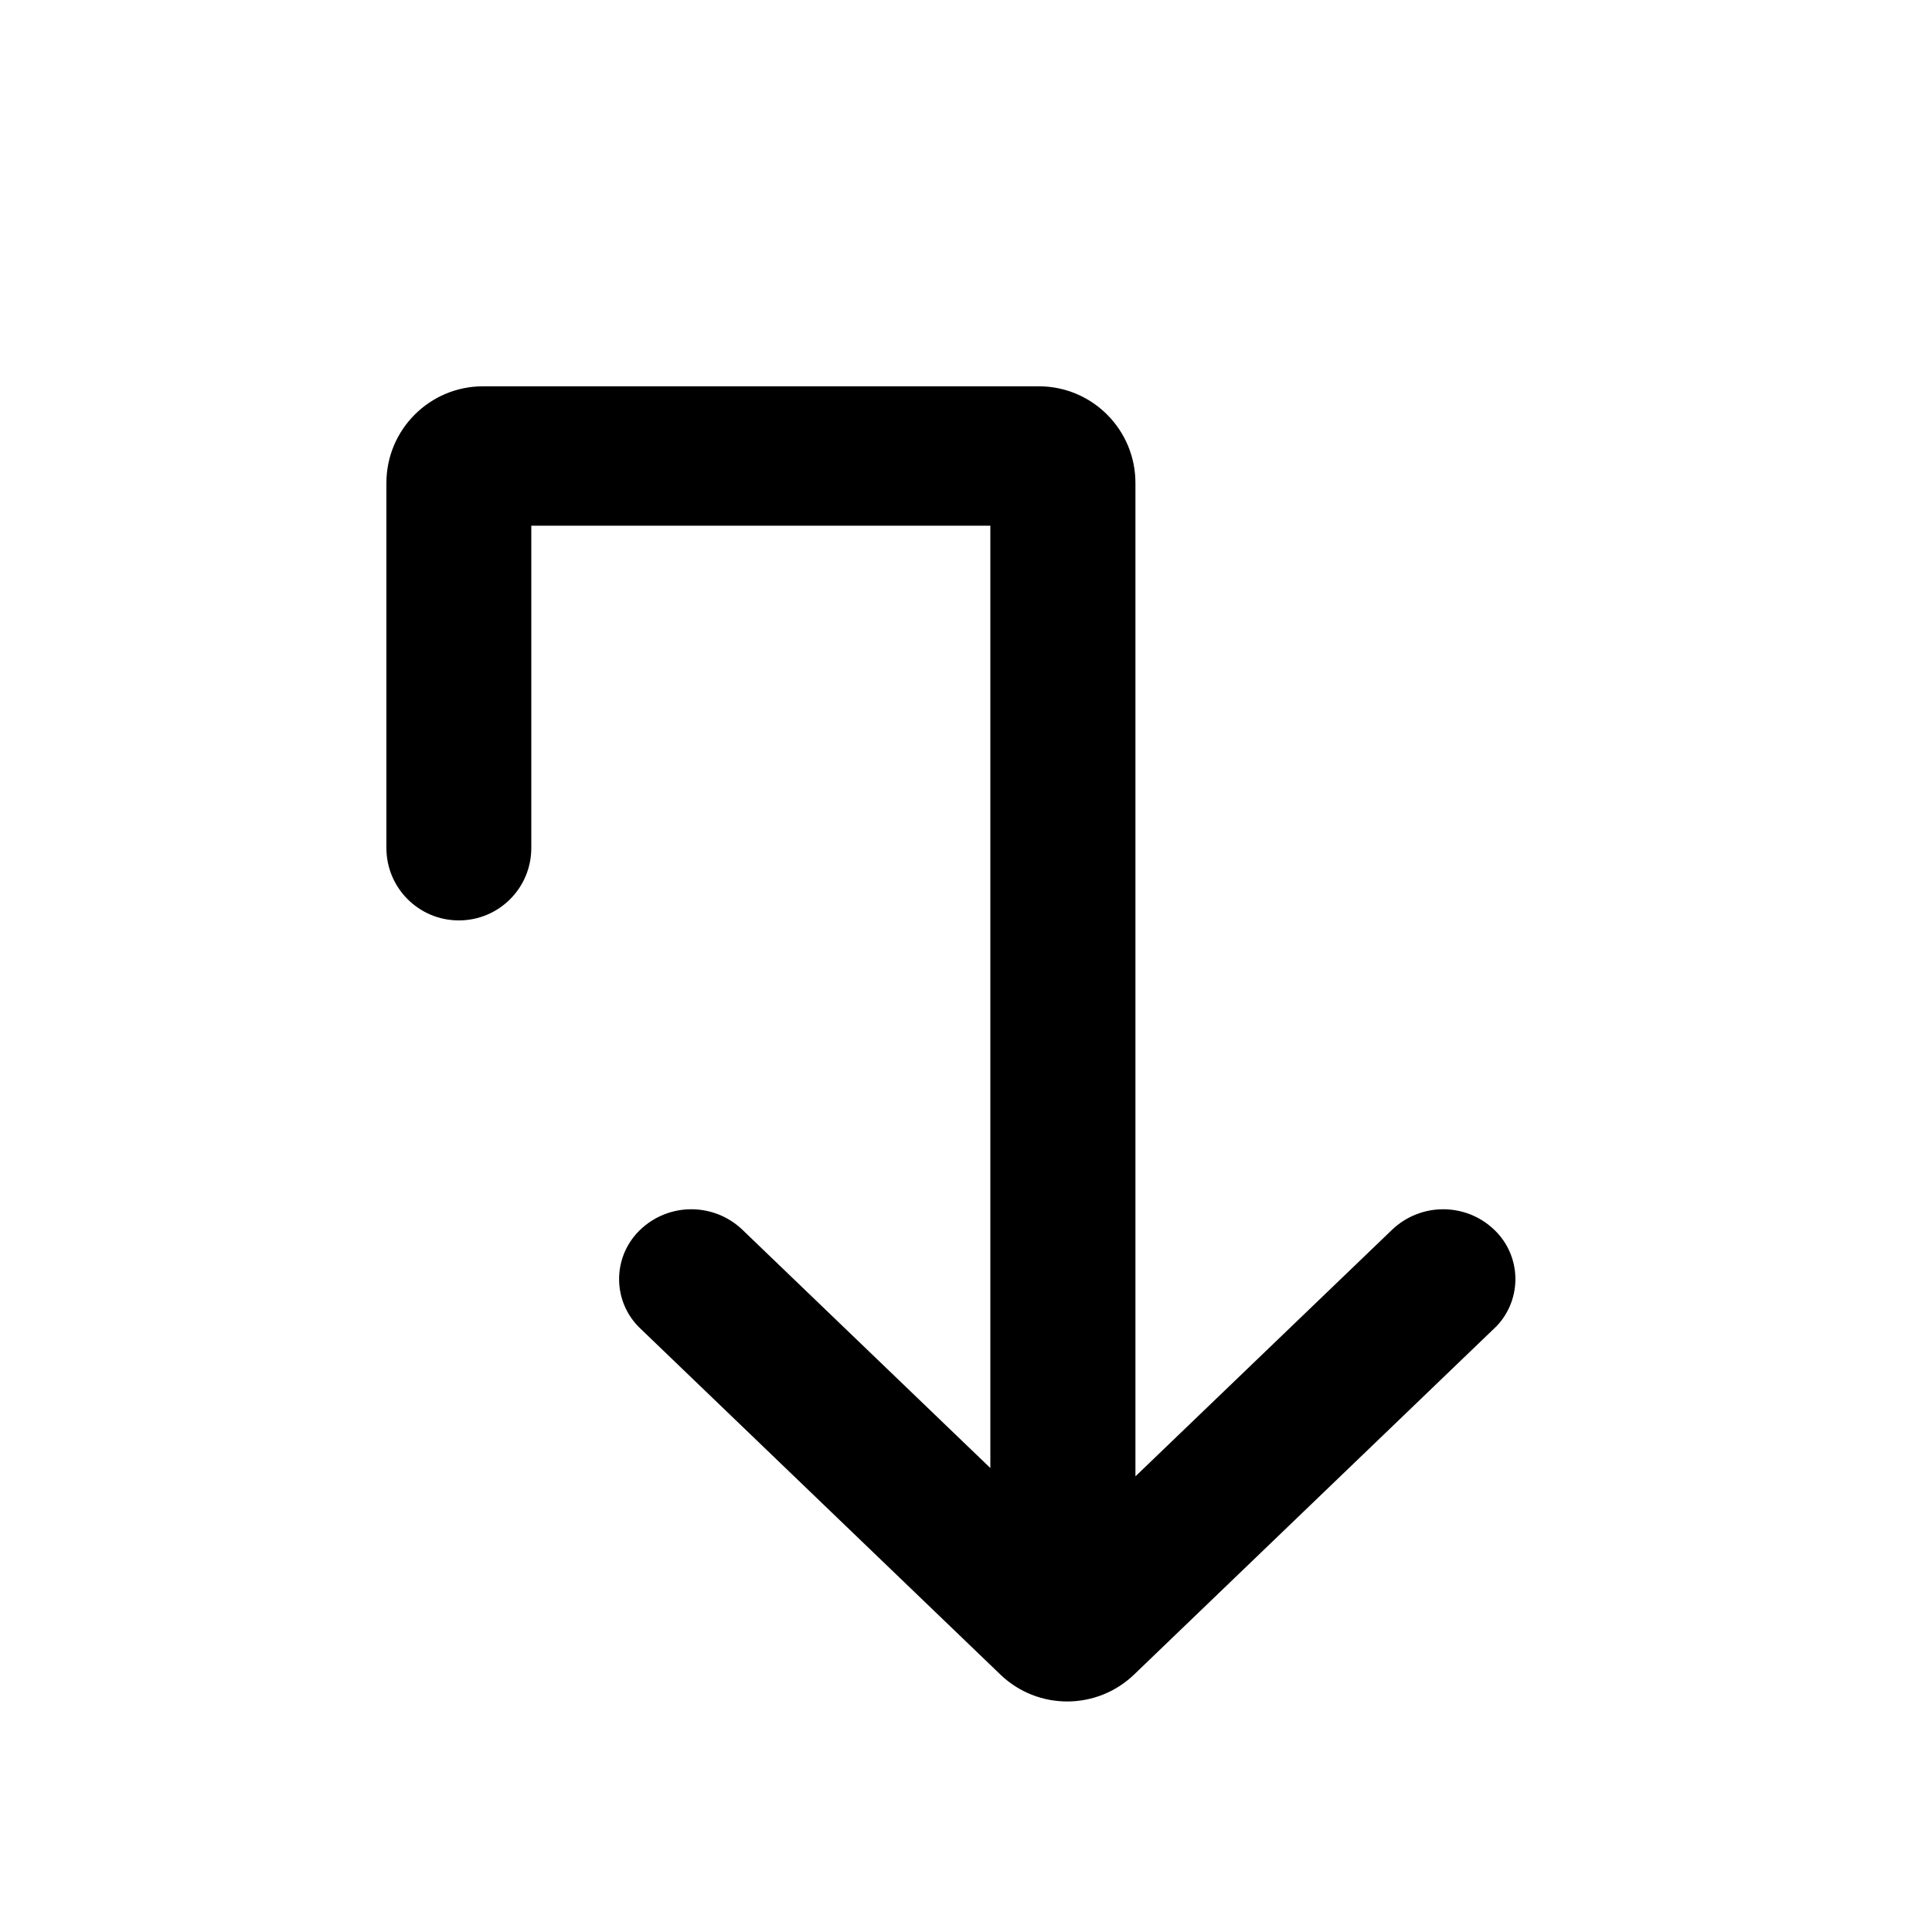
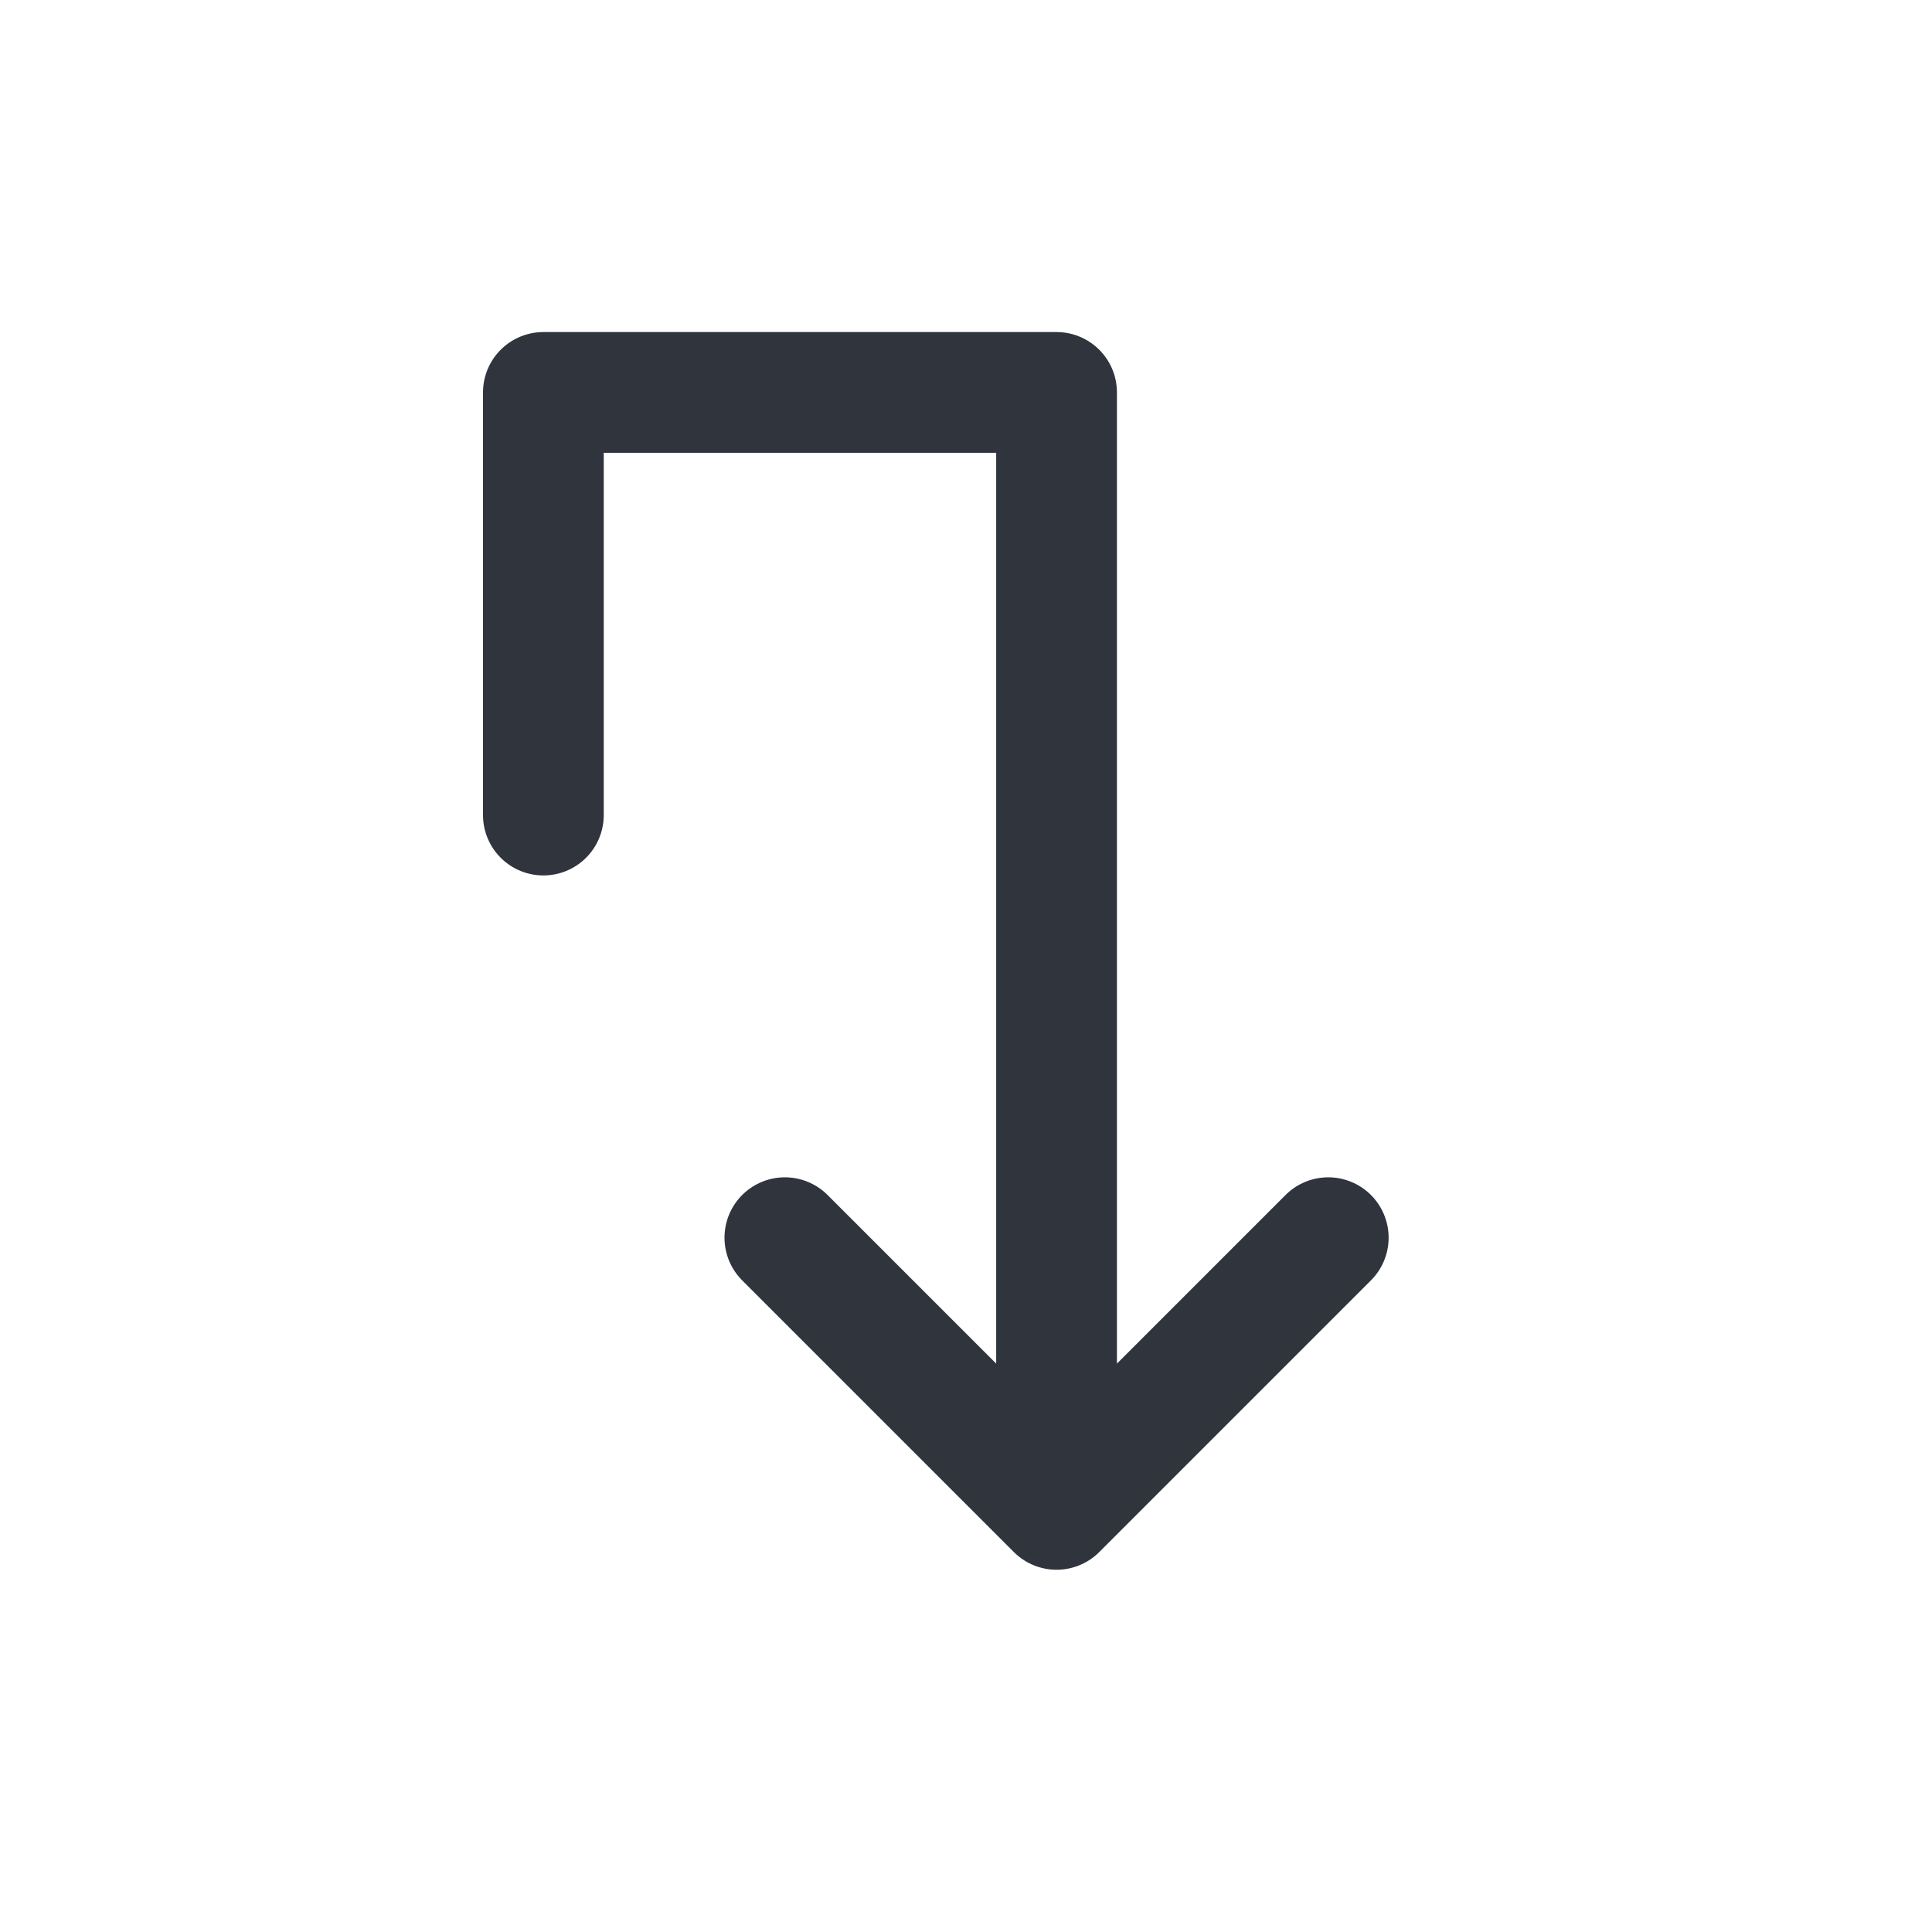
- <svg xmlns="http://www.w3.org/2000/svg" viewBox="0 0 20 20">
-   <path d="M4,8.778 L4,5 C4,4.447 4.448,3.999 5,3.999 L10.754,3.999 C11.306,3.999 11.754,4.447 11.754,5 L11.754,15.283 L14.409,12.732 C14.706,12.447 15.174,12.447 15.47,12.732 L15.47,12.732 C15.751,13.001 15.761,13.448 15.491,13.73 C15.484,13.737 15.477,13.743 15.47,13.75 L11.741,17.334 C11.354,17.706 10.743,17.707 10.356,17.335 L6.626,13.75 C6.344,13.48 6.336,13.033 6.606,12.752 C6.612,12.745 6.619,12.738 6.626,12.732 L6.626,12.732 C6.922,12.447 7.39,12.447 7.687,12.732 L10.252,15.197 L10.252,5.442 L5.5,5.442 L5.5,8.778 C5.5,9.193 5.165,9.528 4.75,9.528 L4.75,9.528 C4.336,9.528 4,9.193 4,8.778 Z" />
+ <svg xmlns="http://www.w3.org/2000/svg" width="32" height="32" viewBox="0 0 32 32" fill="none">
+   <path d="M9 13.5V6.5H17.5V25M17.5 25L22 20.5M17.5 25L13 20.5" stroke="#2F343D" stroke-width="2" stroke-linecap="round" stroke-linejoin="round" />
</svg>
